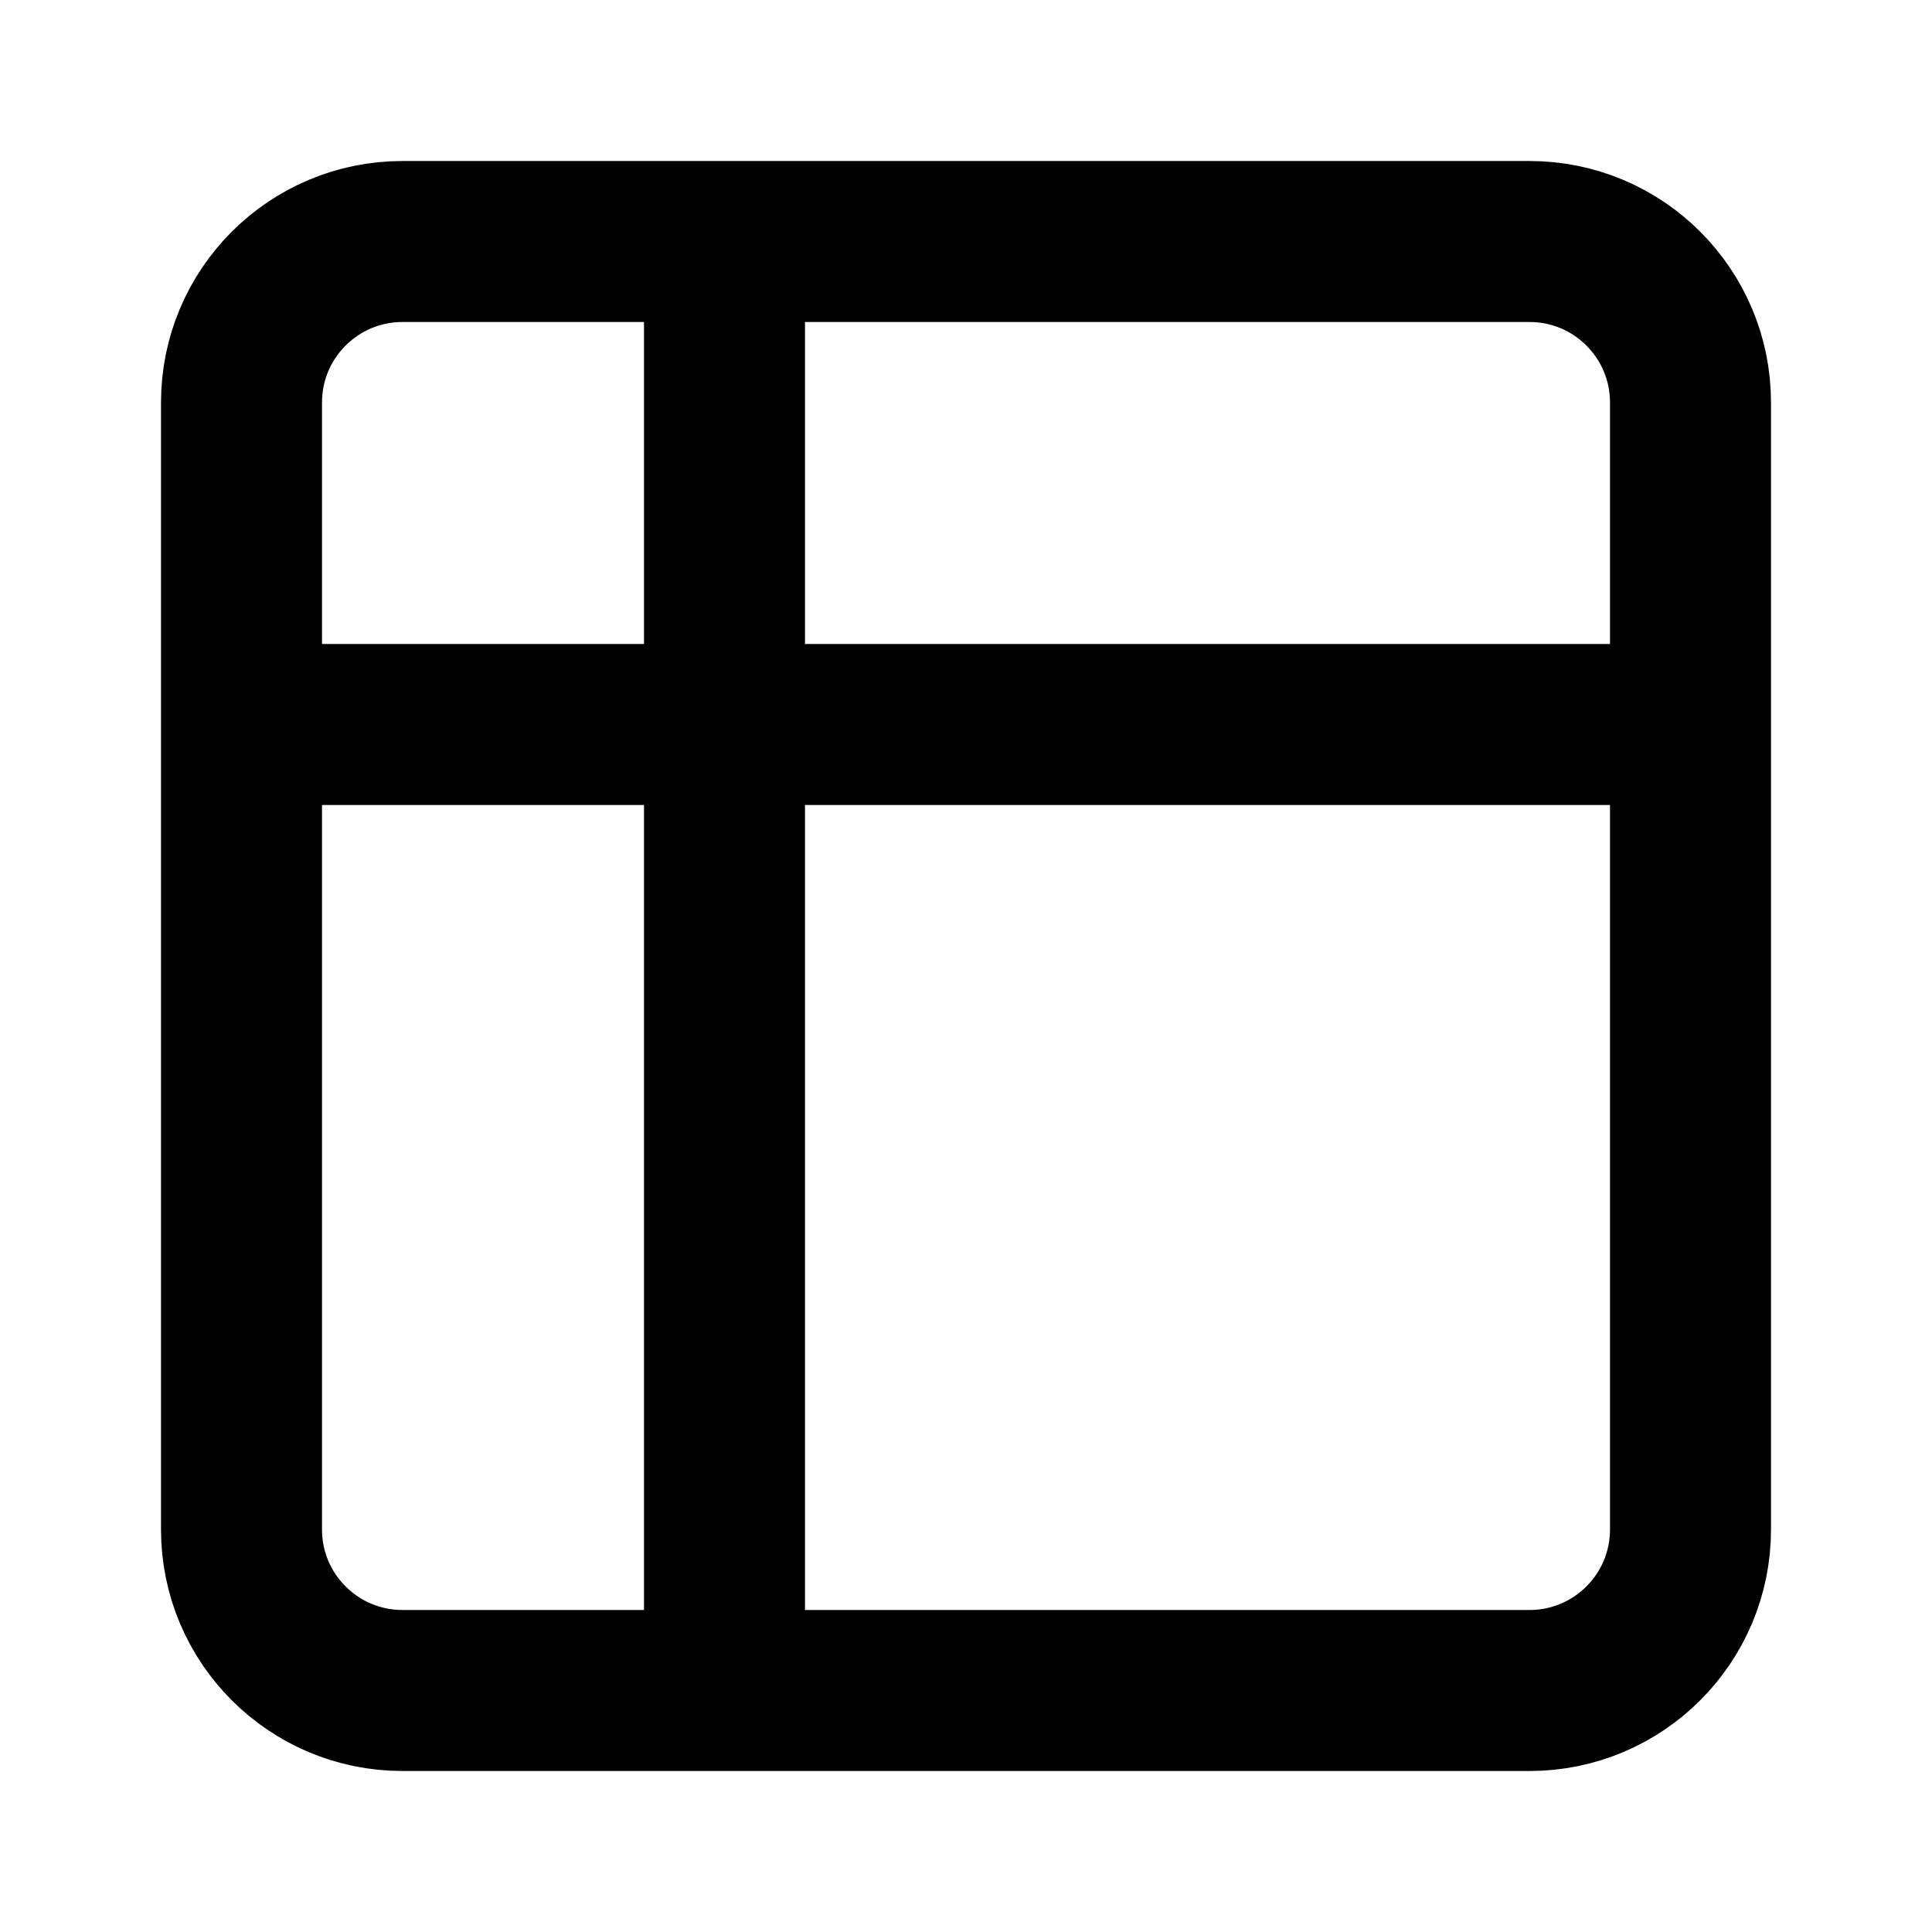
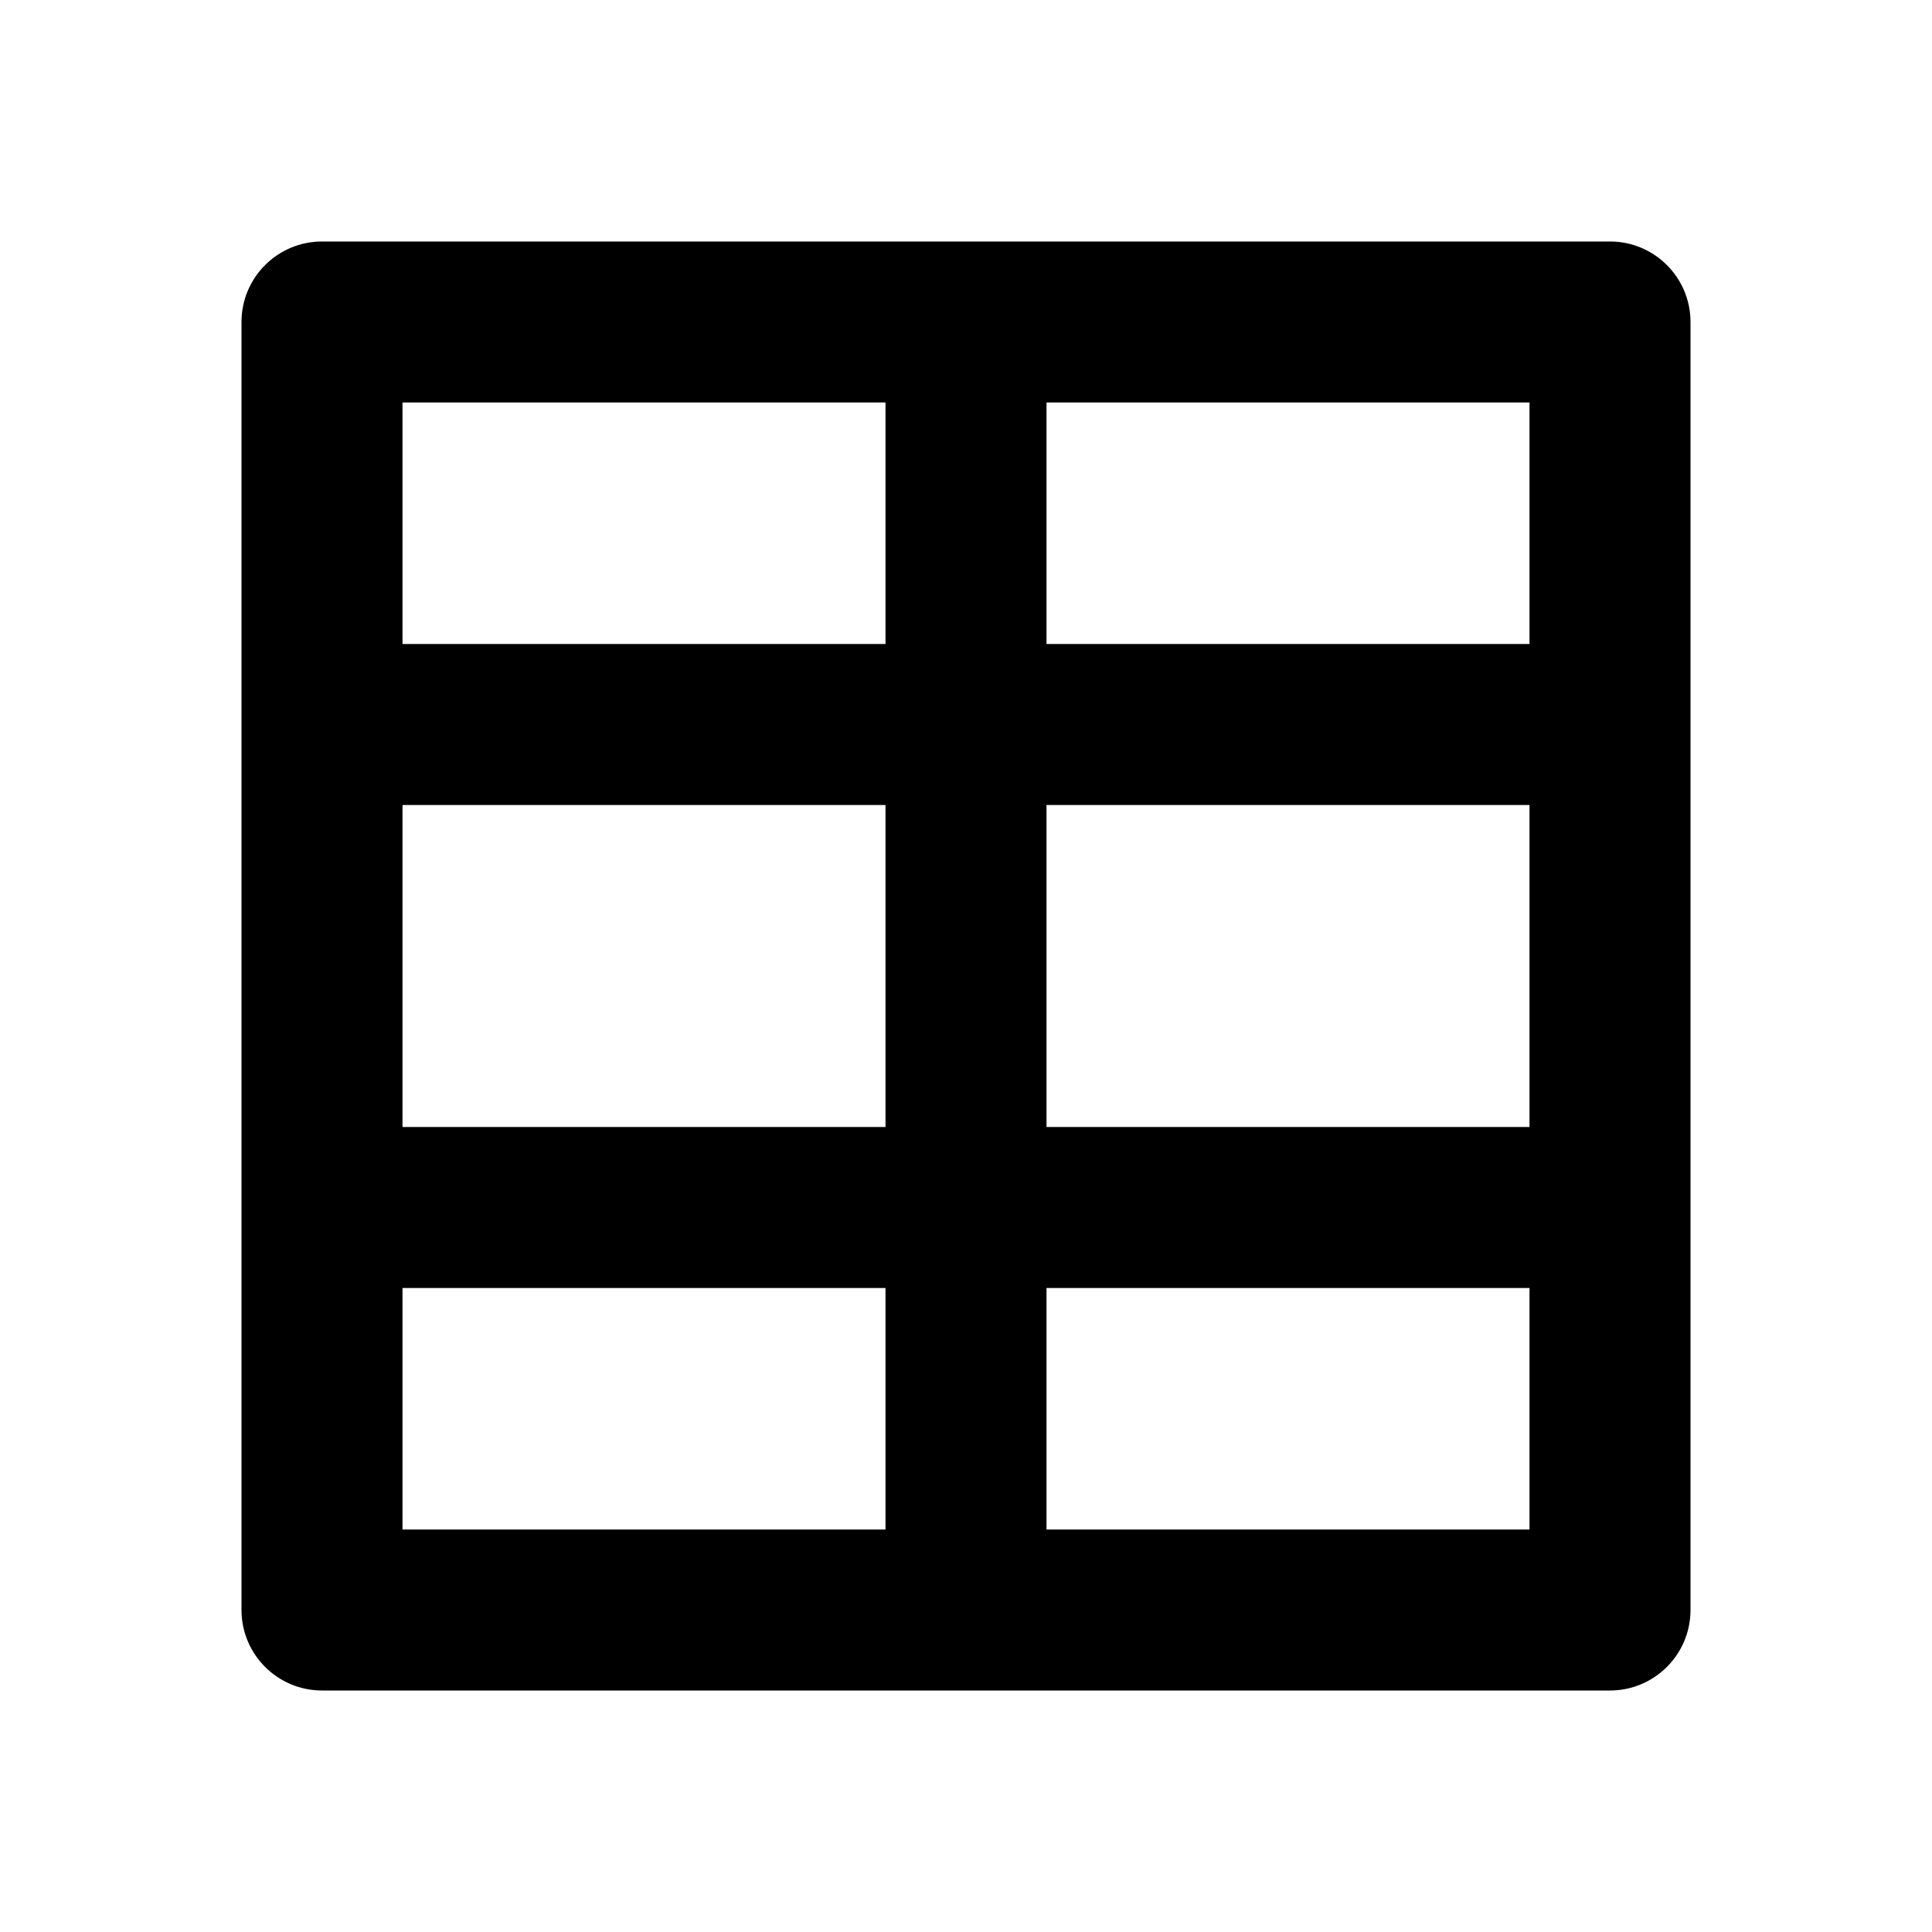
- <svg xmlns="http://www.w3.org/2000/svg" width="24" height="24" fill="none" stroke="currentColor" stroke-linecap="round" stroke-linejoin="round" stroke-width="2" viewBox="0 0 24 24">
-   <path d="M9 3H5a2 2 0 0 0-2 2v4m6-6h10a2 2 0 0 1 2 2v4M9 3v18m0 0h10a2 2 0 0 0 2-2V9M9 21H5a2 2 0 0 1-2-2V9m0 0h18" />
+ <svg xmlns="http://www.w3.org/2000/svg" viewBox="0 0 24 24" fill="currentColor">
+   <path d="M13 10V14H19V10H13ZM11 10H5V14H11V10ZM13 19H19V16H13V19ZM11 19V16H5V19H11ZM13 5V8H19V5H13ZM11 5H5V8H11V5ZM4 3H20C20.552 3 21 3.448 21 4V20C21 20.552 20.552 21 20 21H4C3.448 21 3 20.552 3 20V4C3 3.448 3.448 3 4 3Z" />
</svg>
